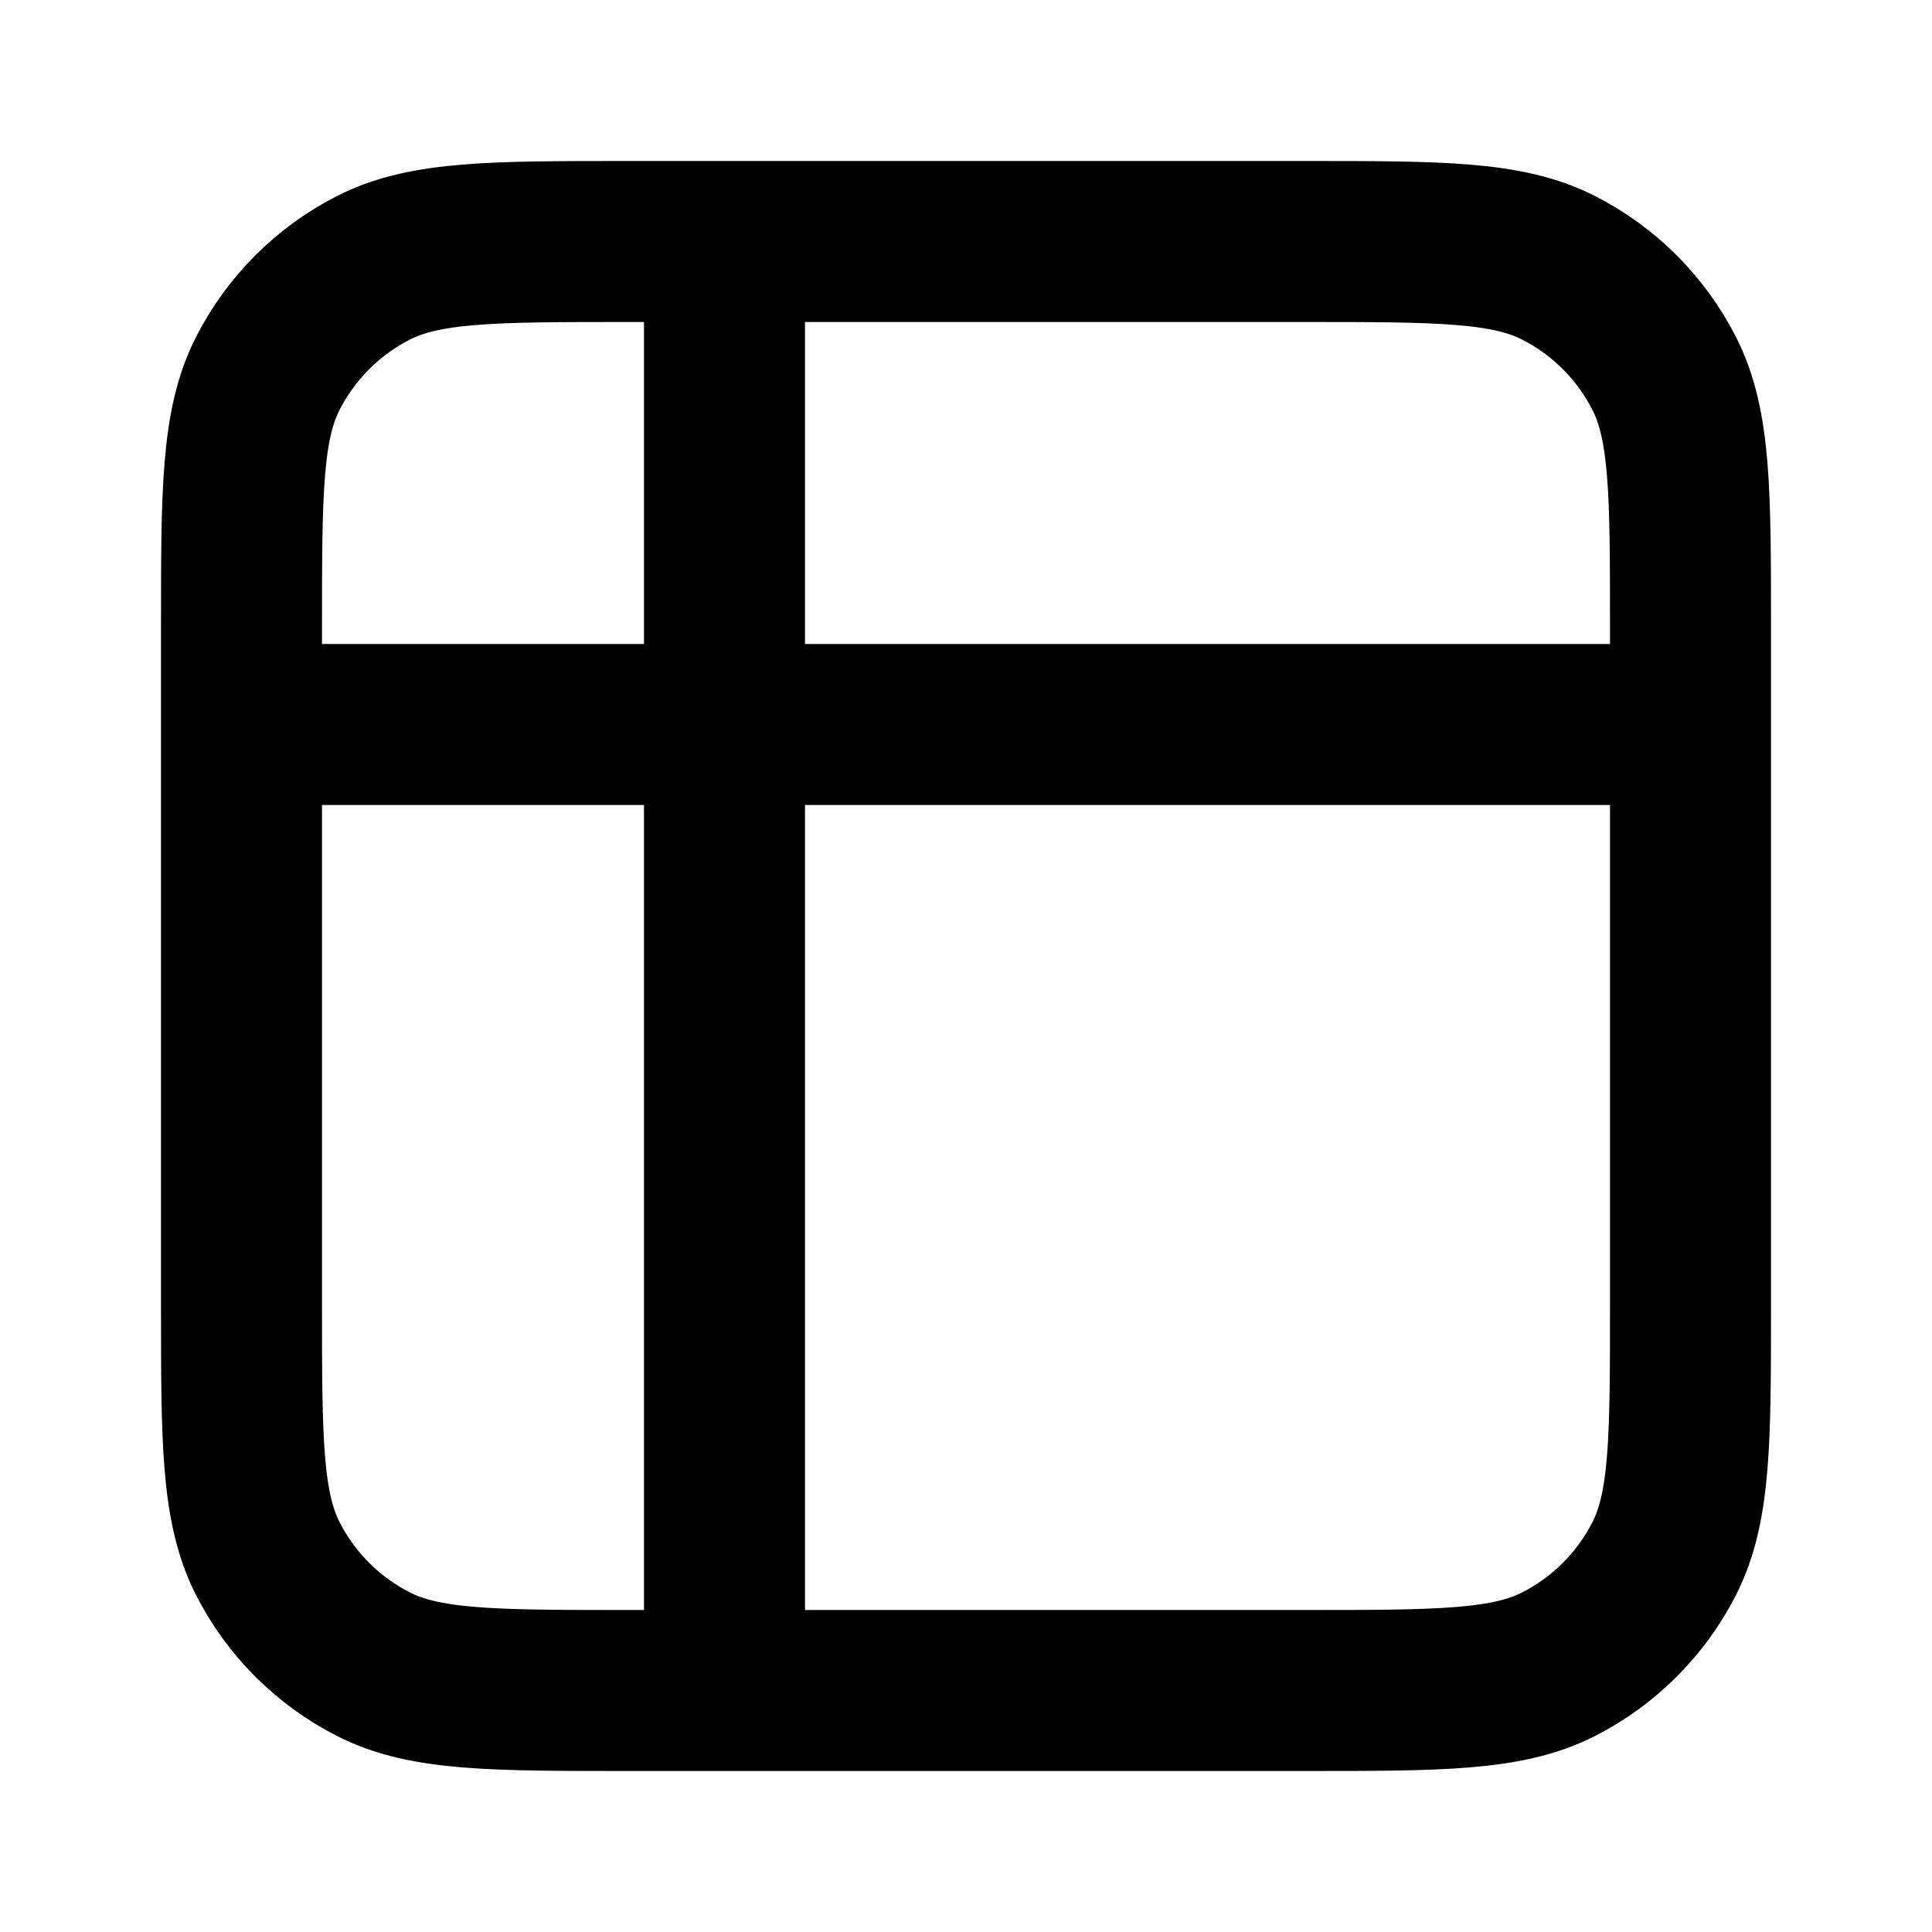
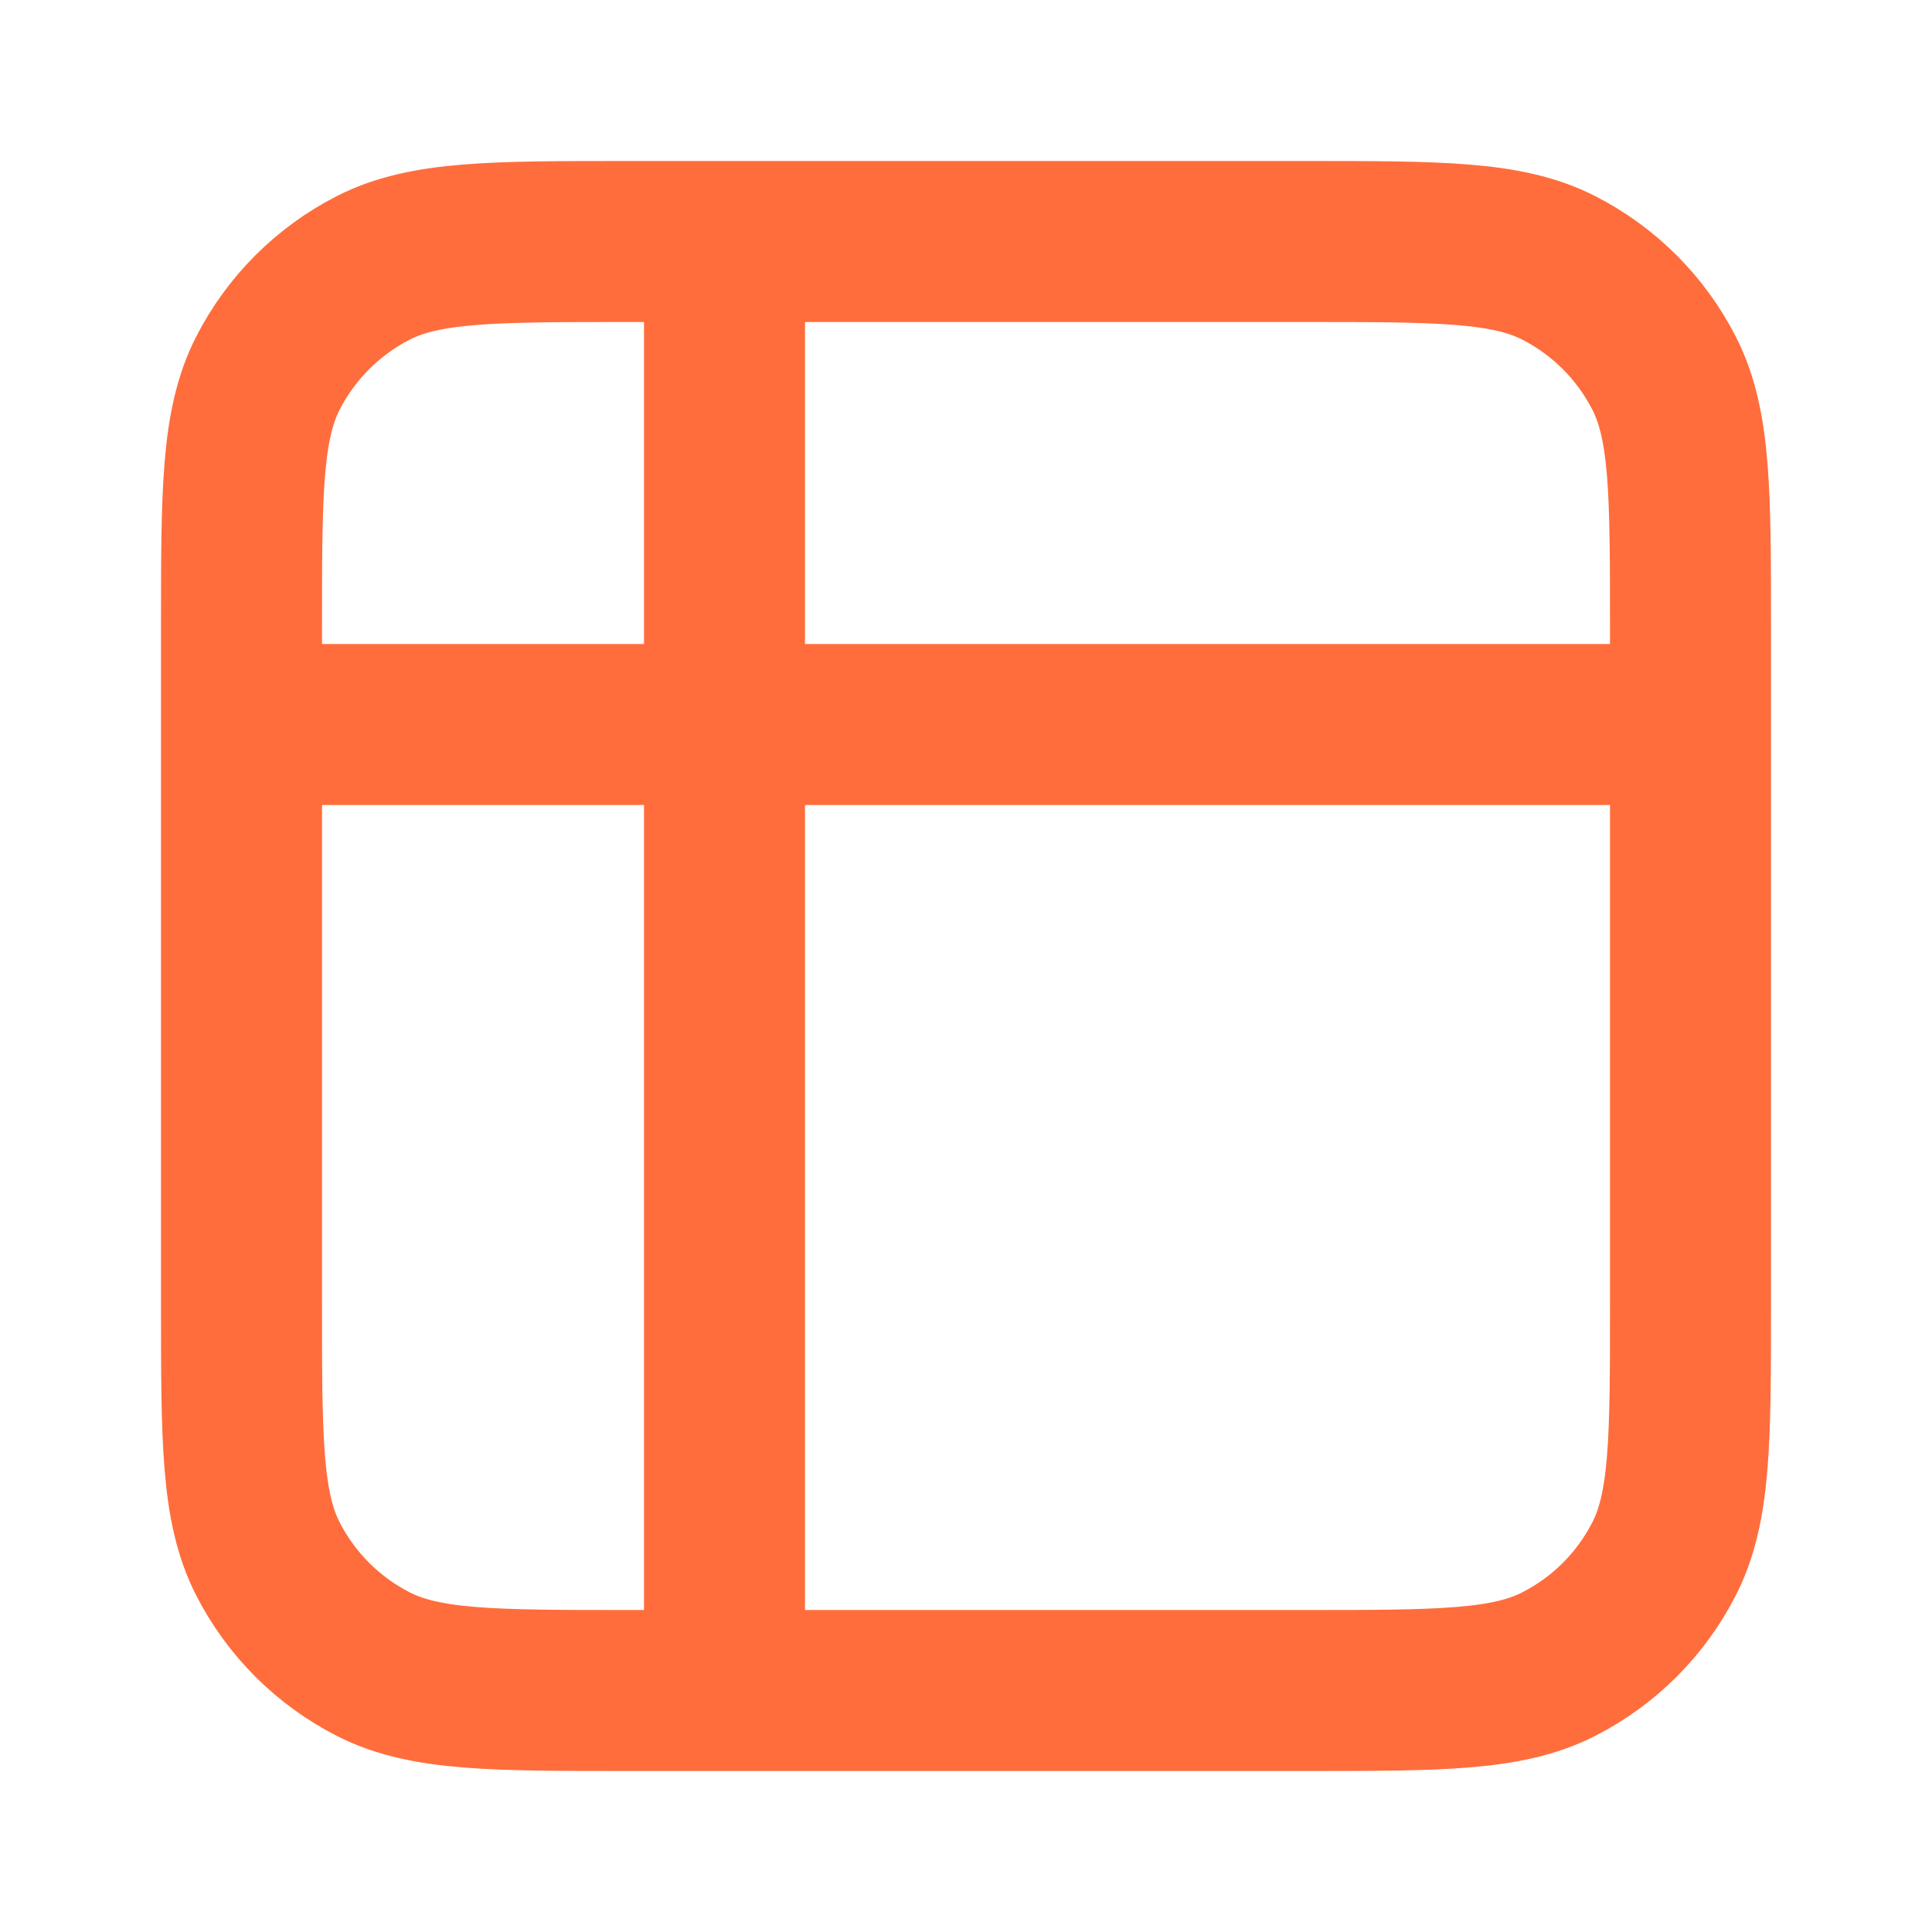
<svg xmlns="http://www.w3.org/2000/svg" viewBox="0 0 24 24" fill="none">
  <g id="SVGRepo_bgCarrier" stroke-width="0" />
  <g id="SVGRepo_tracerCarrier" stroke-linecap="round" stroke-linejoin="round" />
  <g id="SVGRepo_iconCarrier">
-     <path d="M3 9L21 9M9 3L9 21M7.8 3H16.2C17.88 3 18.72 3 19.362 3.327C19.927 3.615 20.385 4.074 20.673 4.638C21 5.28 21 6.12 21 7.8V16.2C21 17.88 21 18.72 20.673 19.362C20.385 19.927 19.927 20.385 19.362 20.673C18.72 21 17.88 21 16.2 21H7.8C6.12 21 5.28 21 4.638 20.673C4.074 20.385 3.615 19.927 3.327 19.362C3 18.72 3 17.88 3 16.2V7.8C3 6.12 3 5.28 3.327 4.638C3.615 4.074 4.074 3.615 4.638 3.327C5.28 3 6.12 3 7.8 3Z" stroke="#000000" stroke-width="2" stroke-linecap="round" stroke-linejoin="round" />
+     <path d="M3 9L21 9M9 3L9 21M7.8 3H16.2C17.88 3 18.72 3 19.362 3.327C19.927 3.615 20.385 4.074 20.673 4.638C21 5.28 21 6.12 21 7.8V16.2C21 17.88 21 18.72 20.673 19.362C20.385 19.927 19.927 20.385 19.362 20.673C18.72 21 17.88 21 16.2 21H7.8C6.12 21 5.28 21 4.638 20.673C4.074 20.385 3.615 19.927 3.327 19.362C3 18.72 3 17.88 3 16.2V7.8C3 6.12 3 5.28 3.327 4.638C3.615 4.074 4.074 3.615 4.638 3.327C5.28 3 6.12 3 7.8 3Z" stroke="#ff6d3c" stroke-width="2" stroke-linecap="round" stroke-linejoin="round" />
  </g>
</svg>
